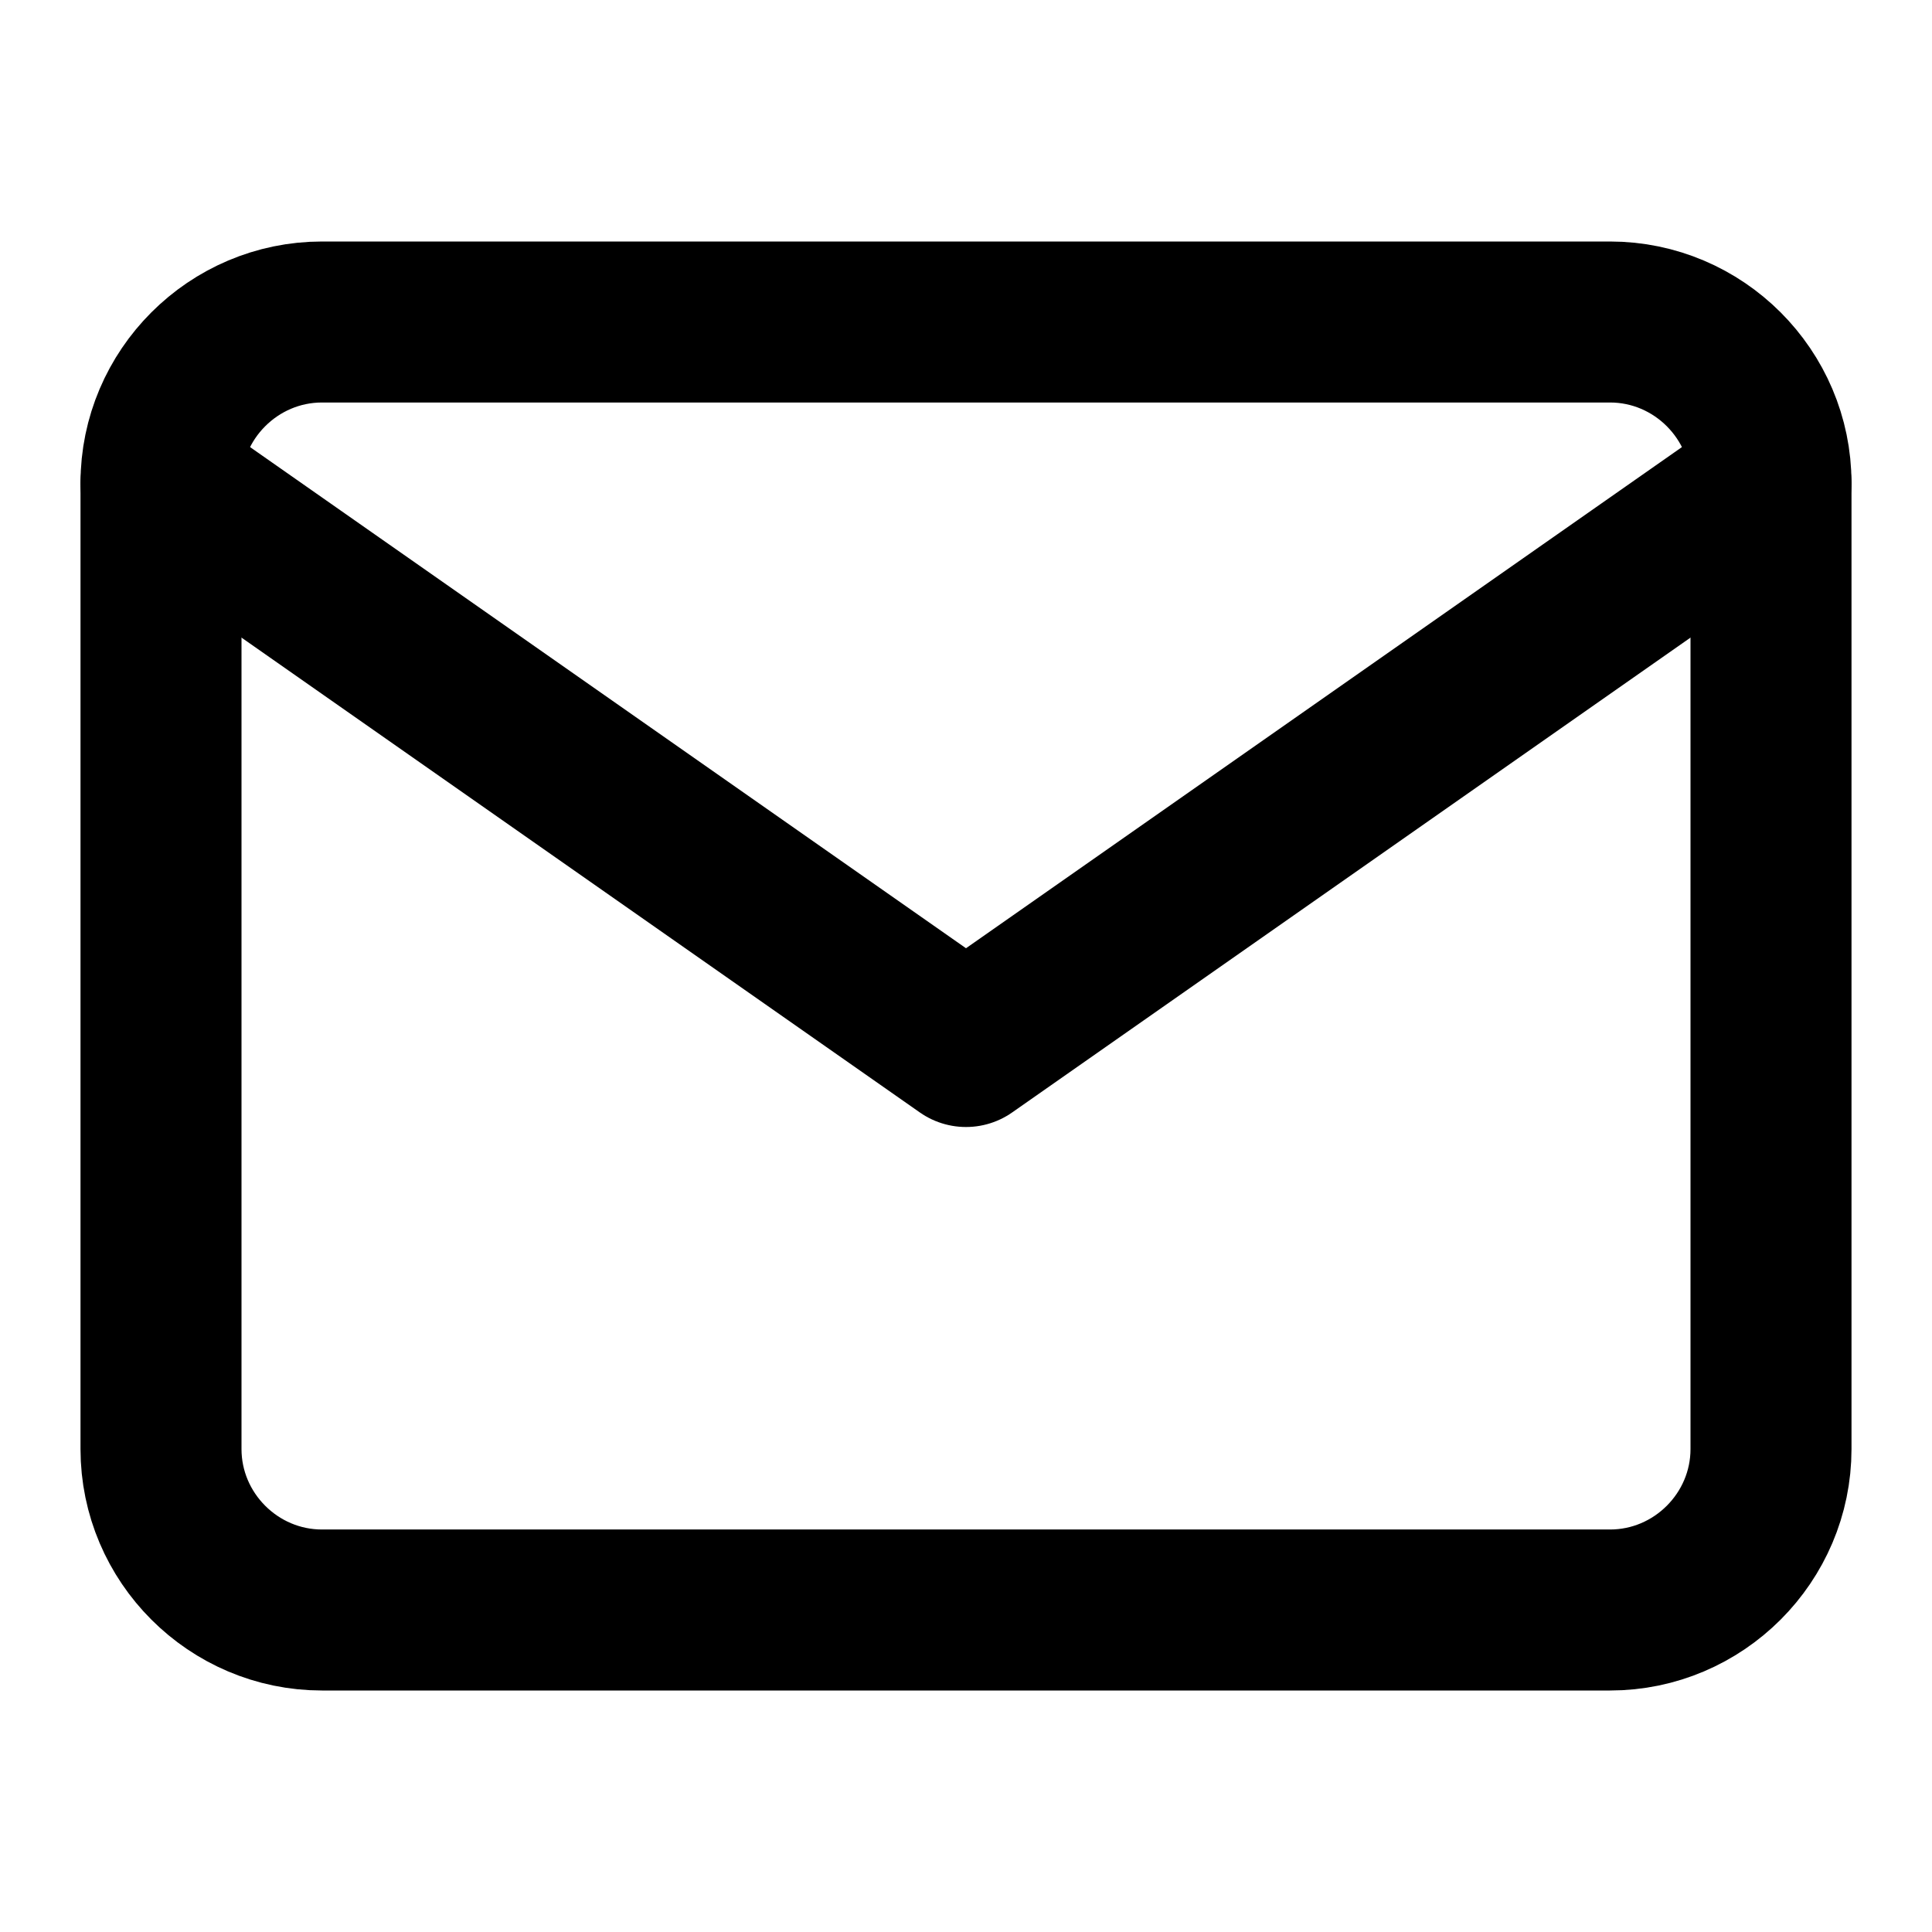
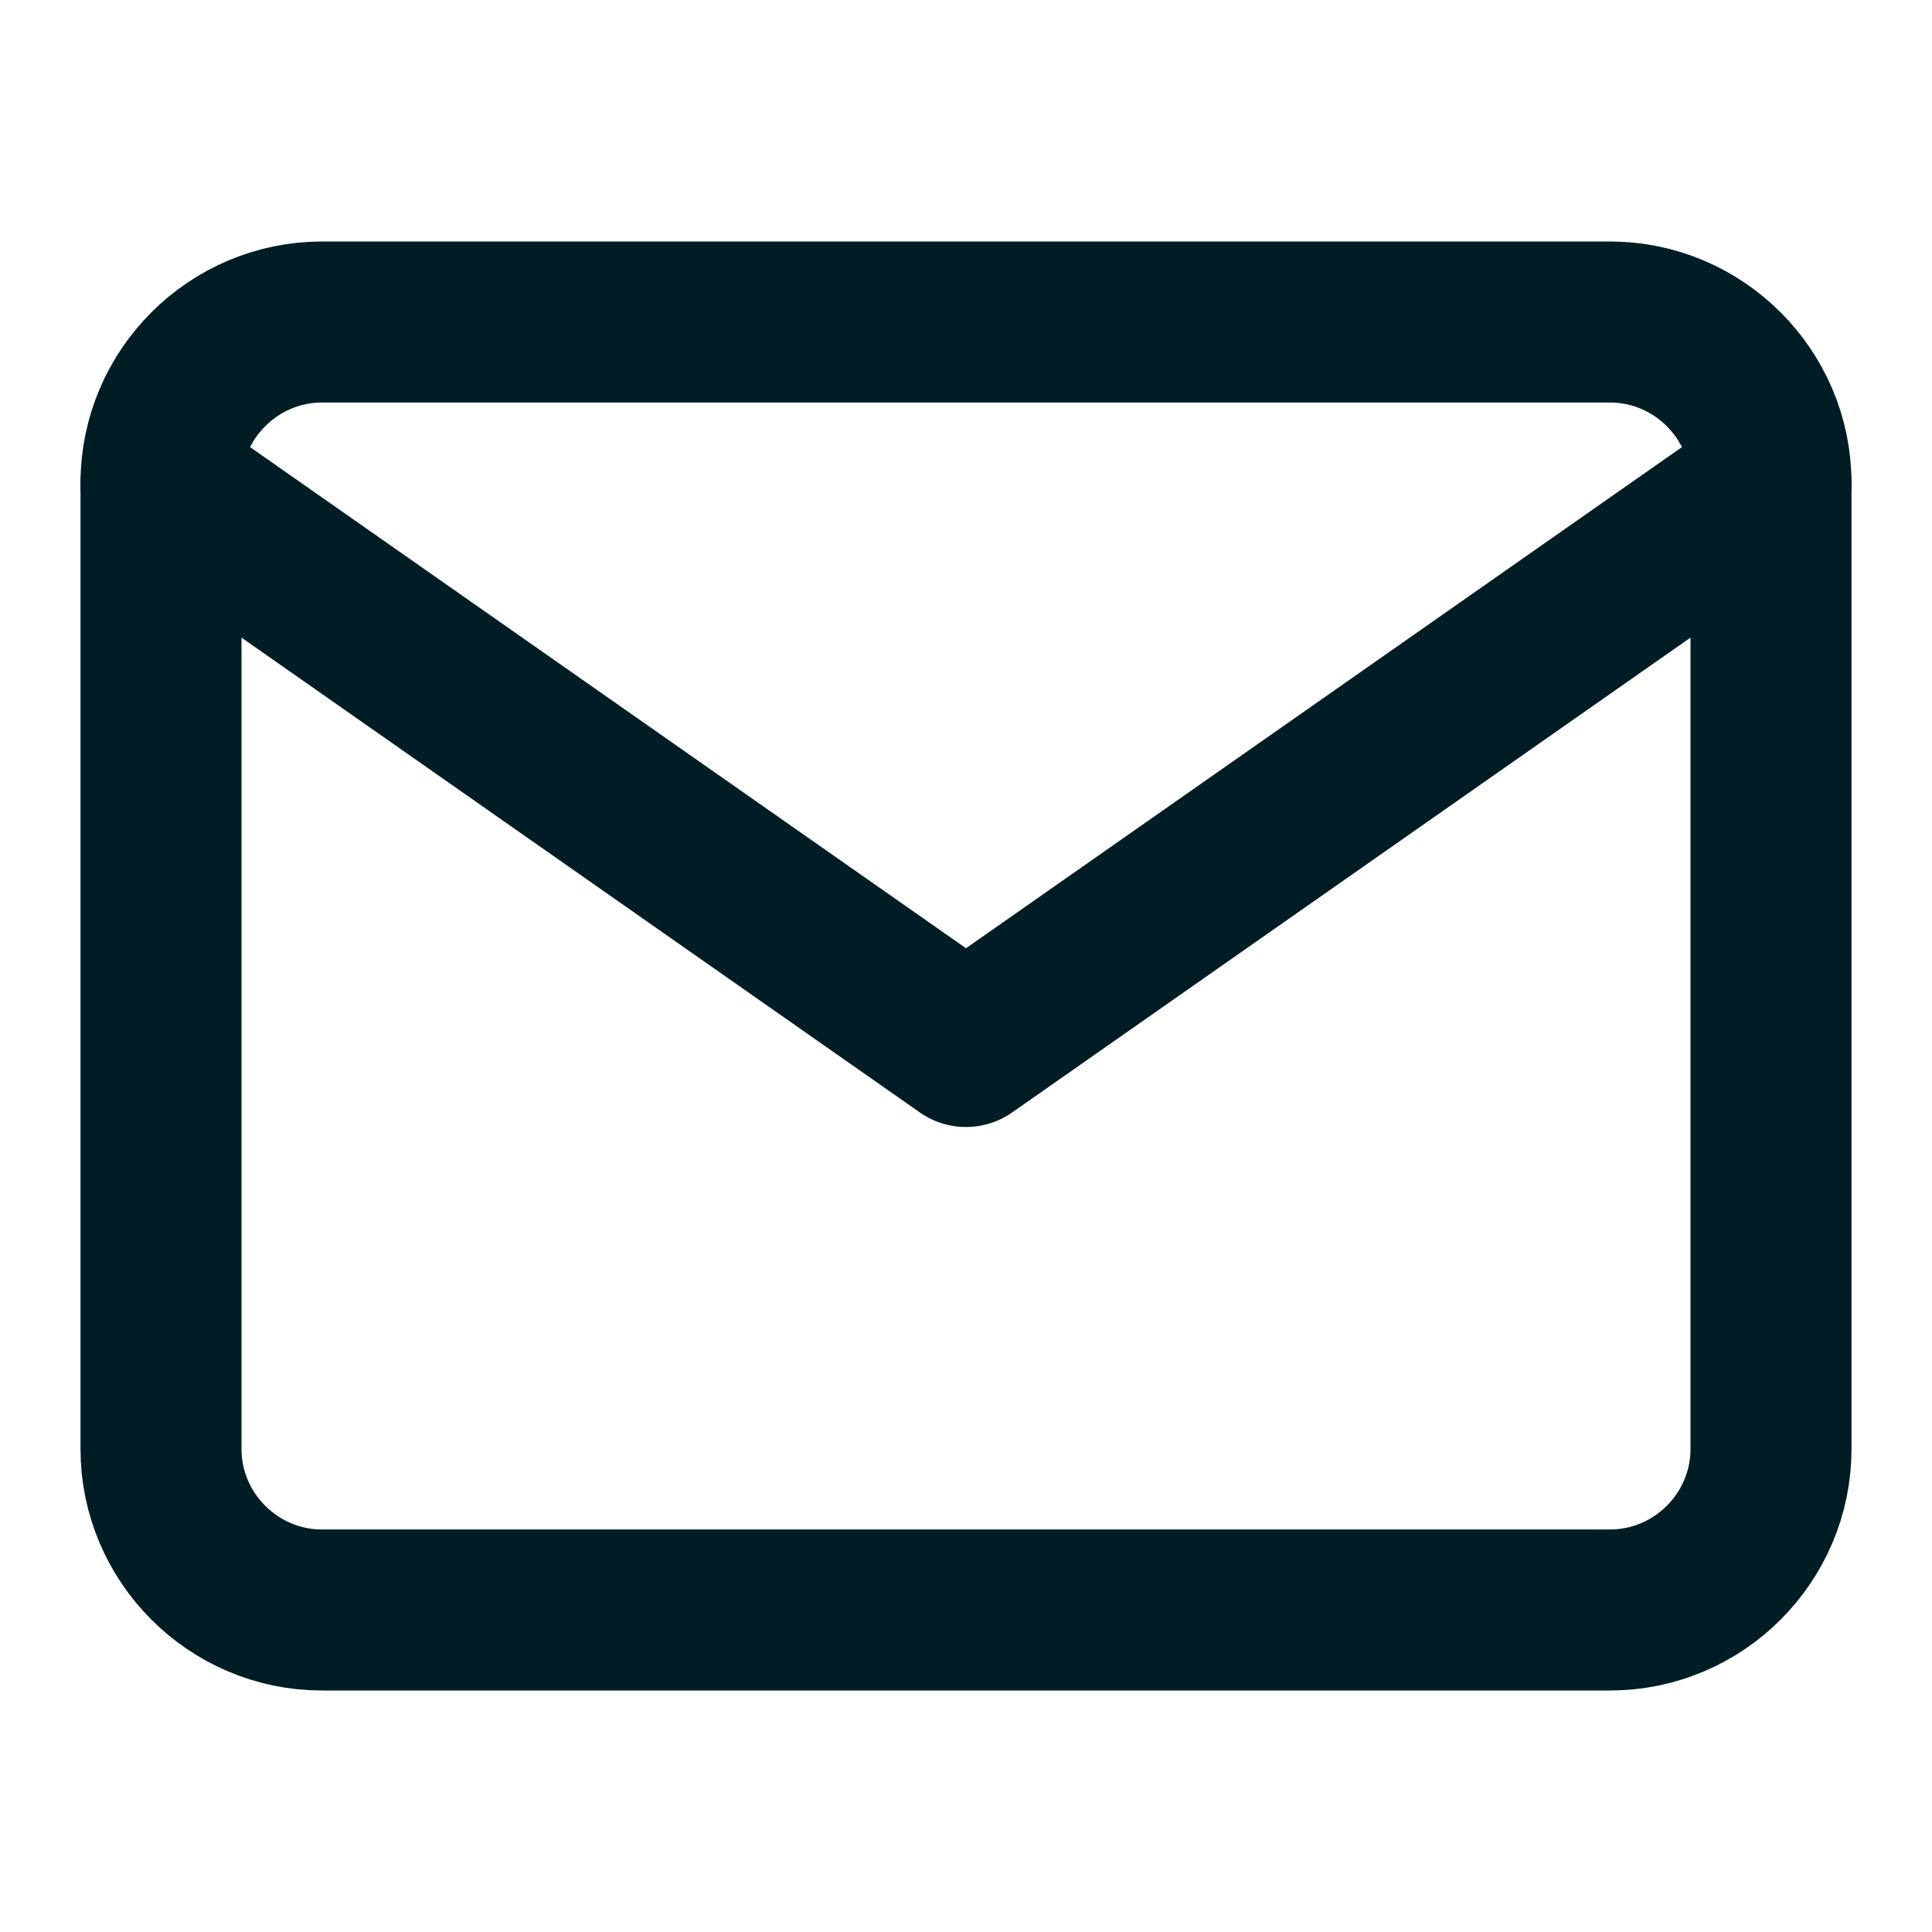
- <svg xmlns="http://www.w3.org/2000/svg" viewBox="0 0 24 24" fill="none" stroke="currentColor" stroke-width="2" stroke-linecap="round" stroke-linejoin="round" class="feather feather-mail">
+ <svg xmlns="http://www.w3.org/2000/svg" viewBox="0 0 24 24" fill="none" stroke="#001d26" stroke-width="2" stroke-linecap="round" stroke-linejoin="round" class="feather feather-mail">
  <path d="M4 4h16c1.1 0 2 .9 2 2v12c0 1.1-.9 2-2 2H4c-1.1 0-2-.9-2-2V6c0-1.1.9-2 2-2z" />
  <polyline points="22,6 12,13 2,6" />
</svg>
